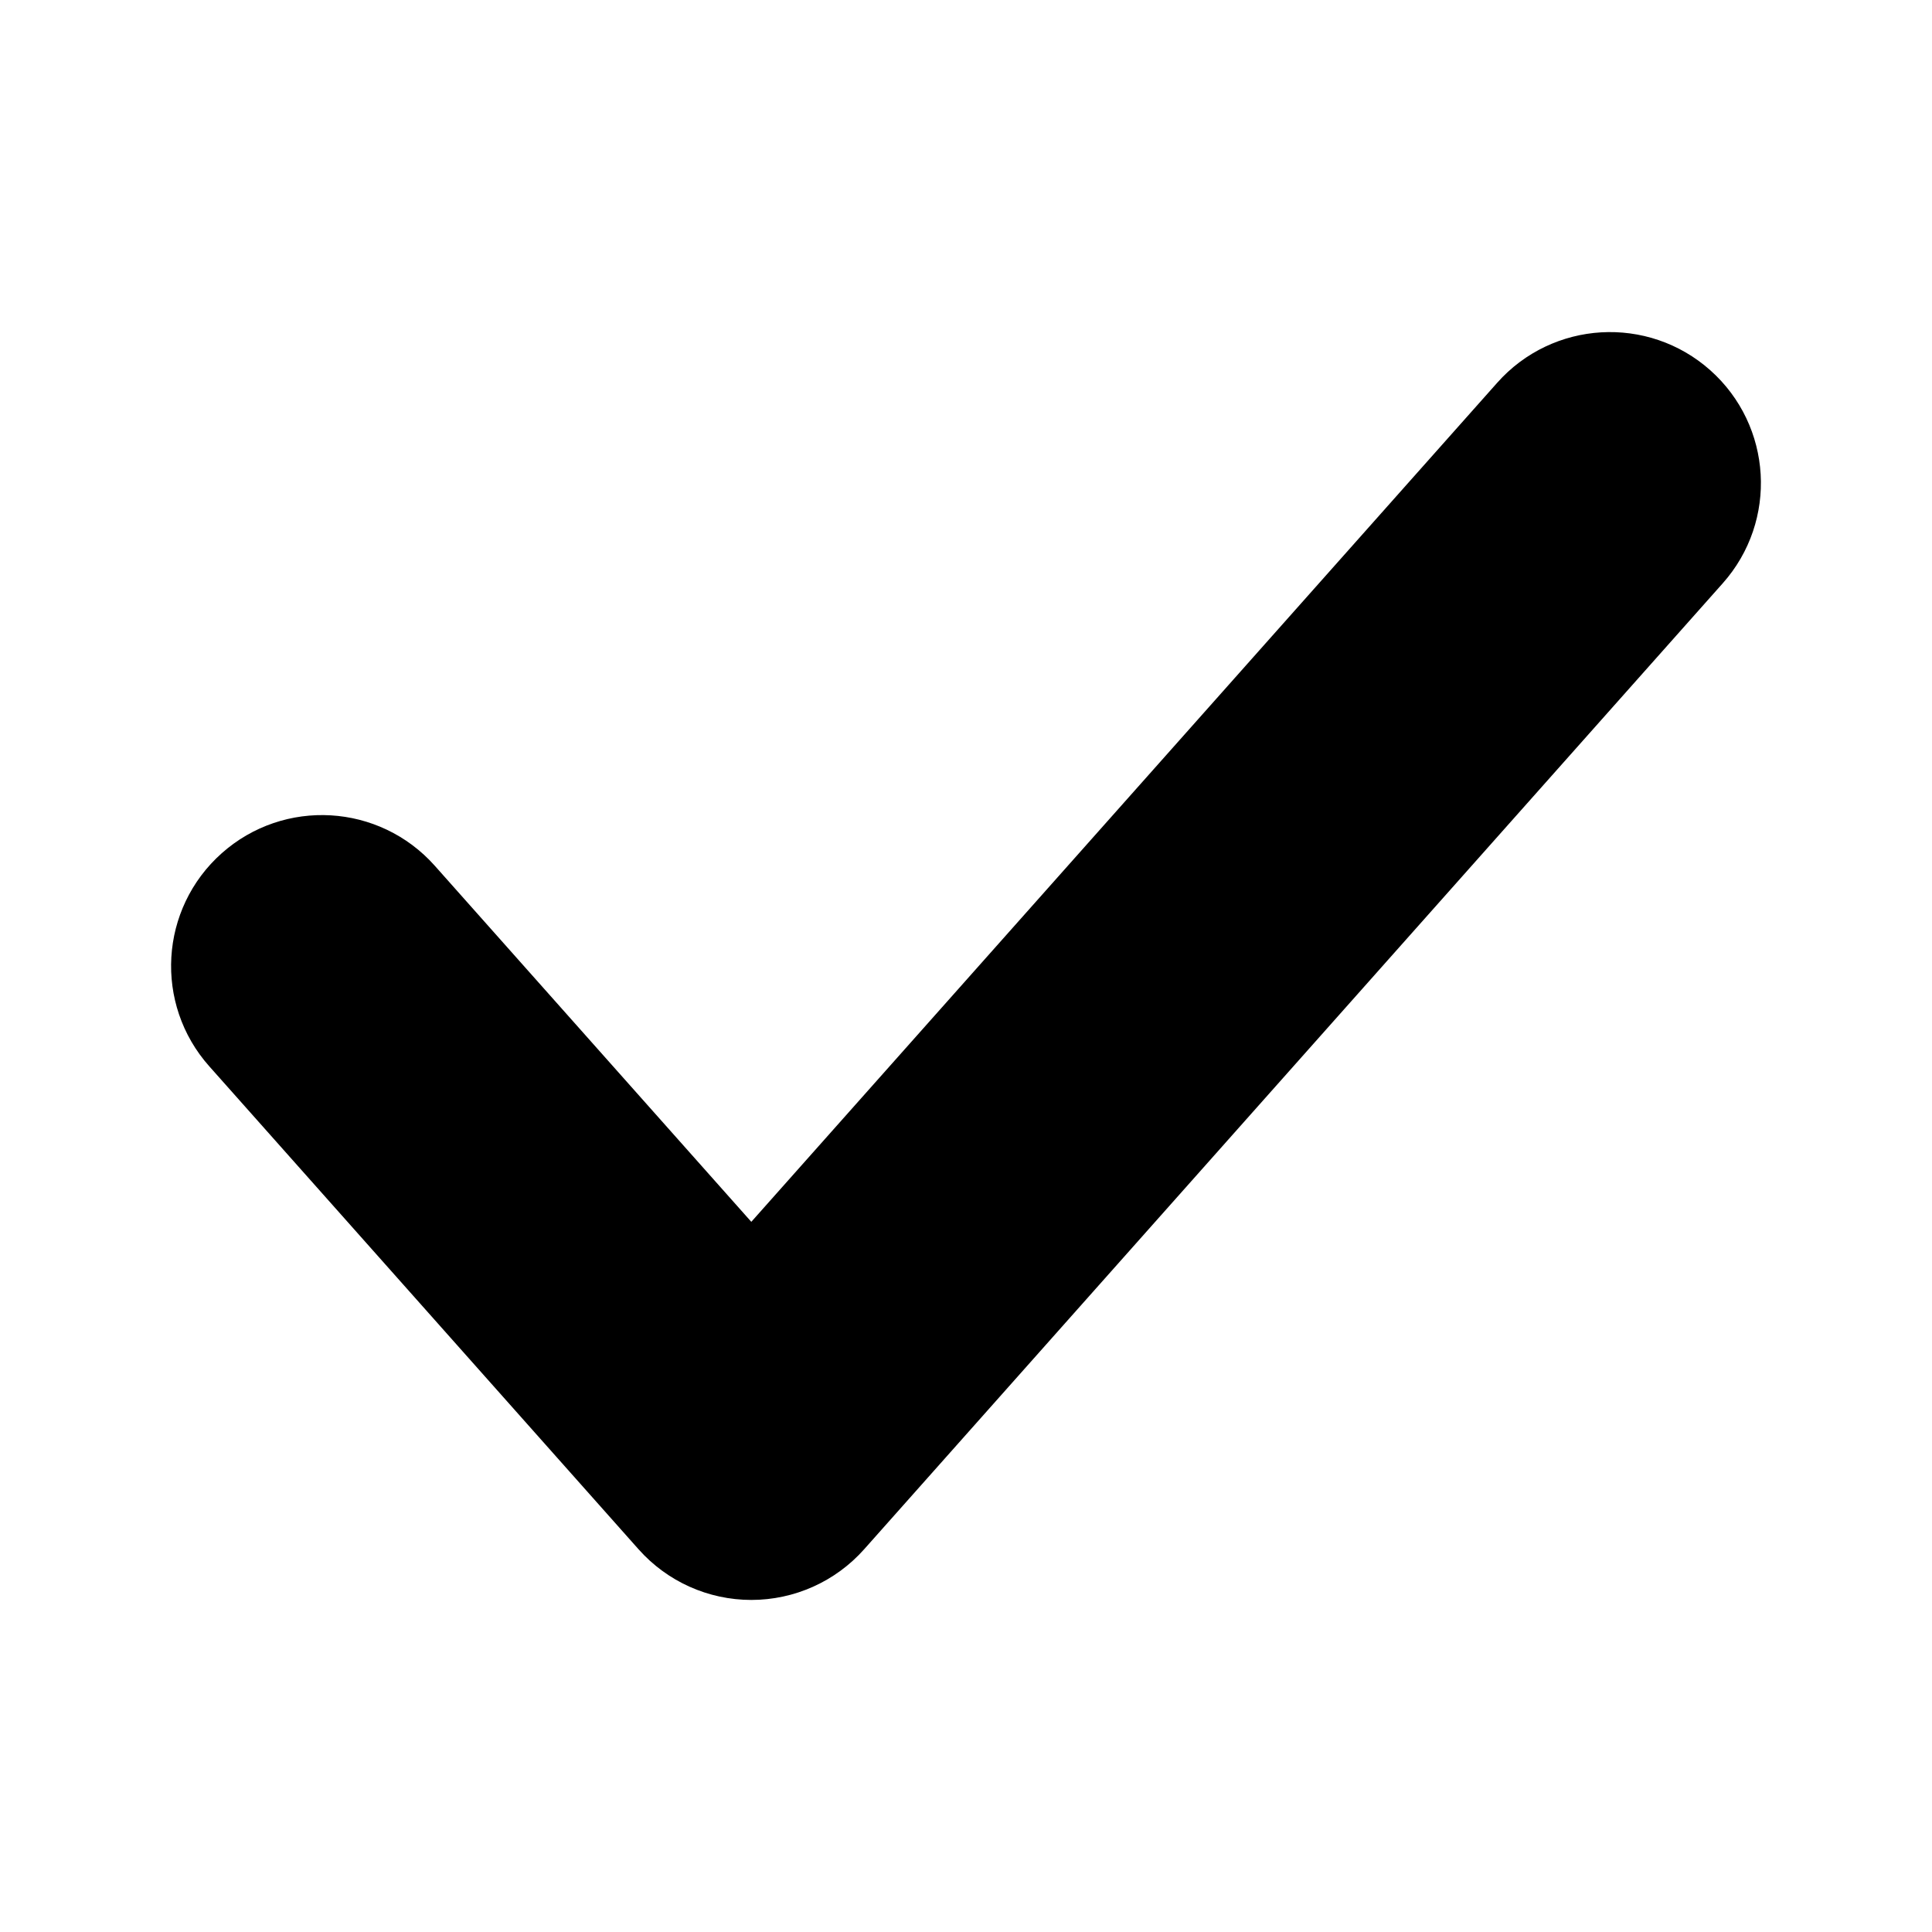
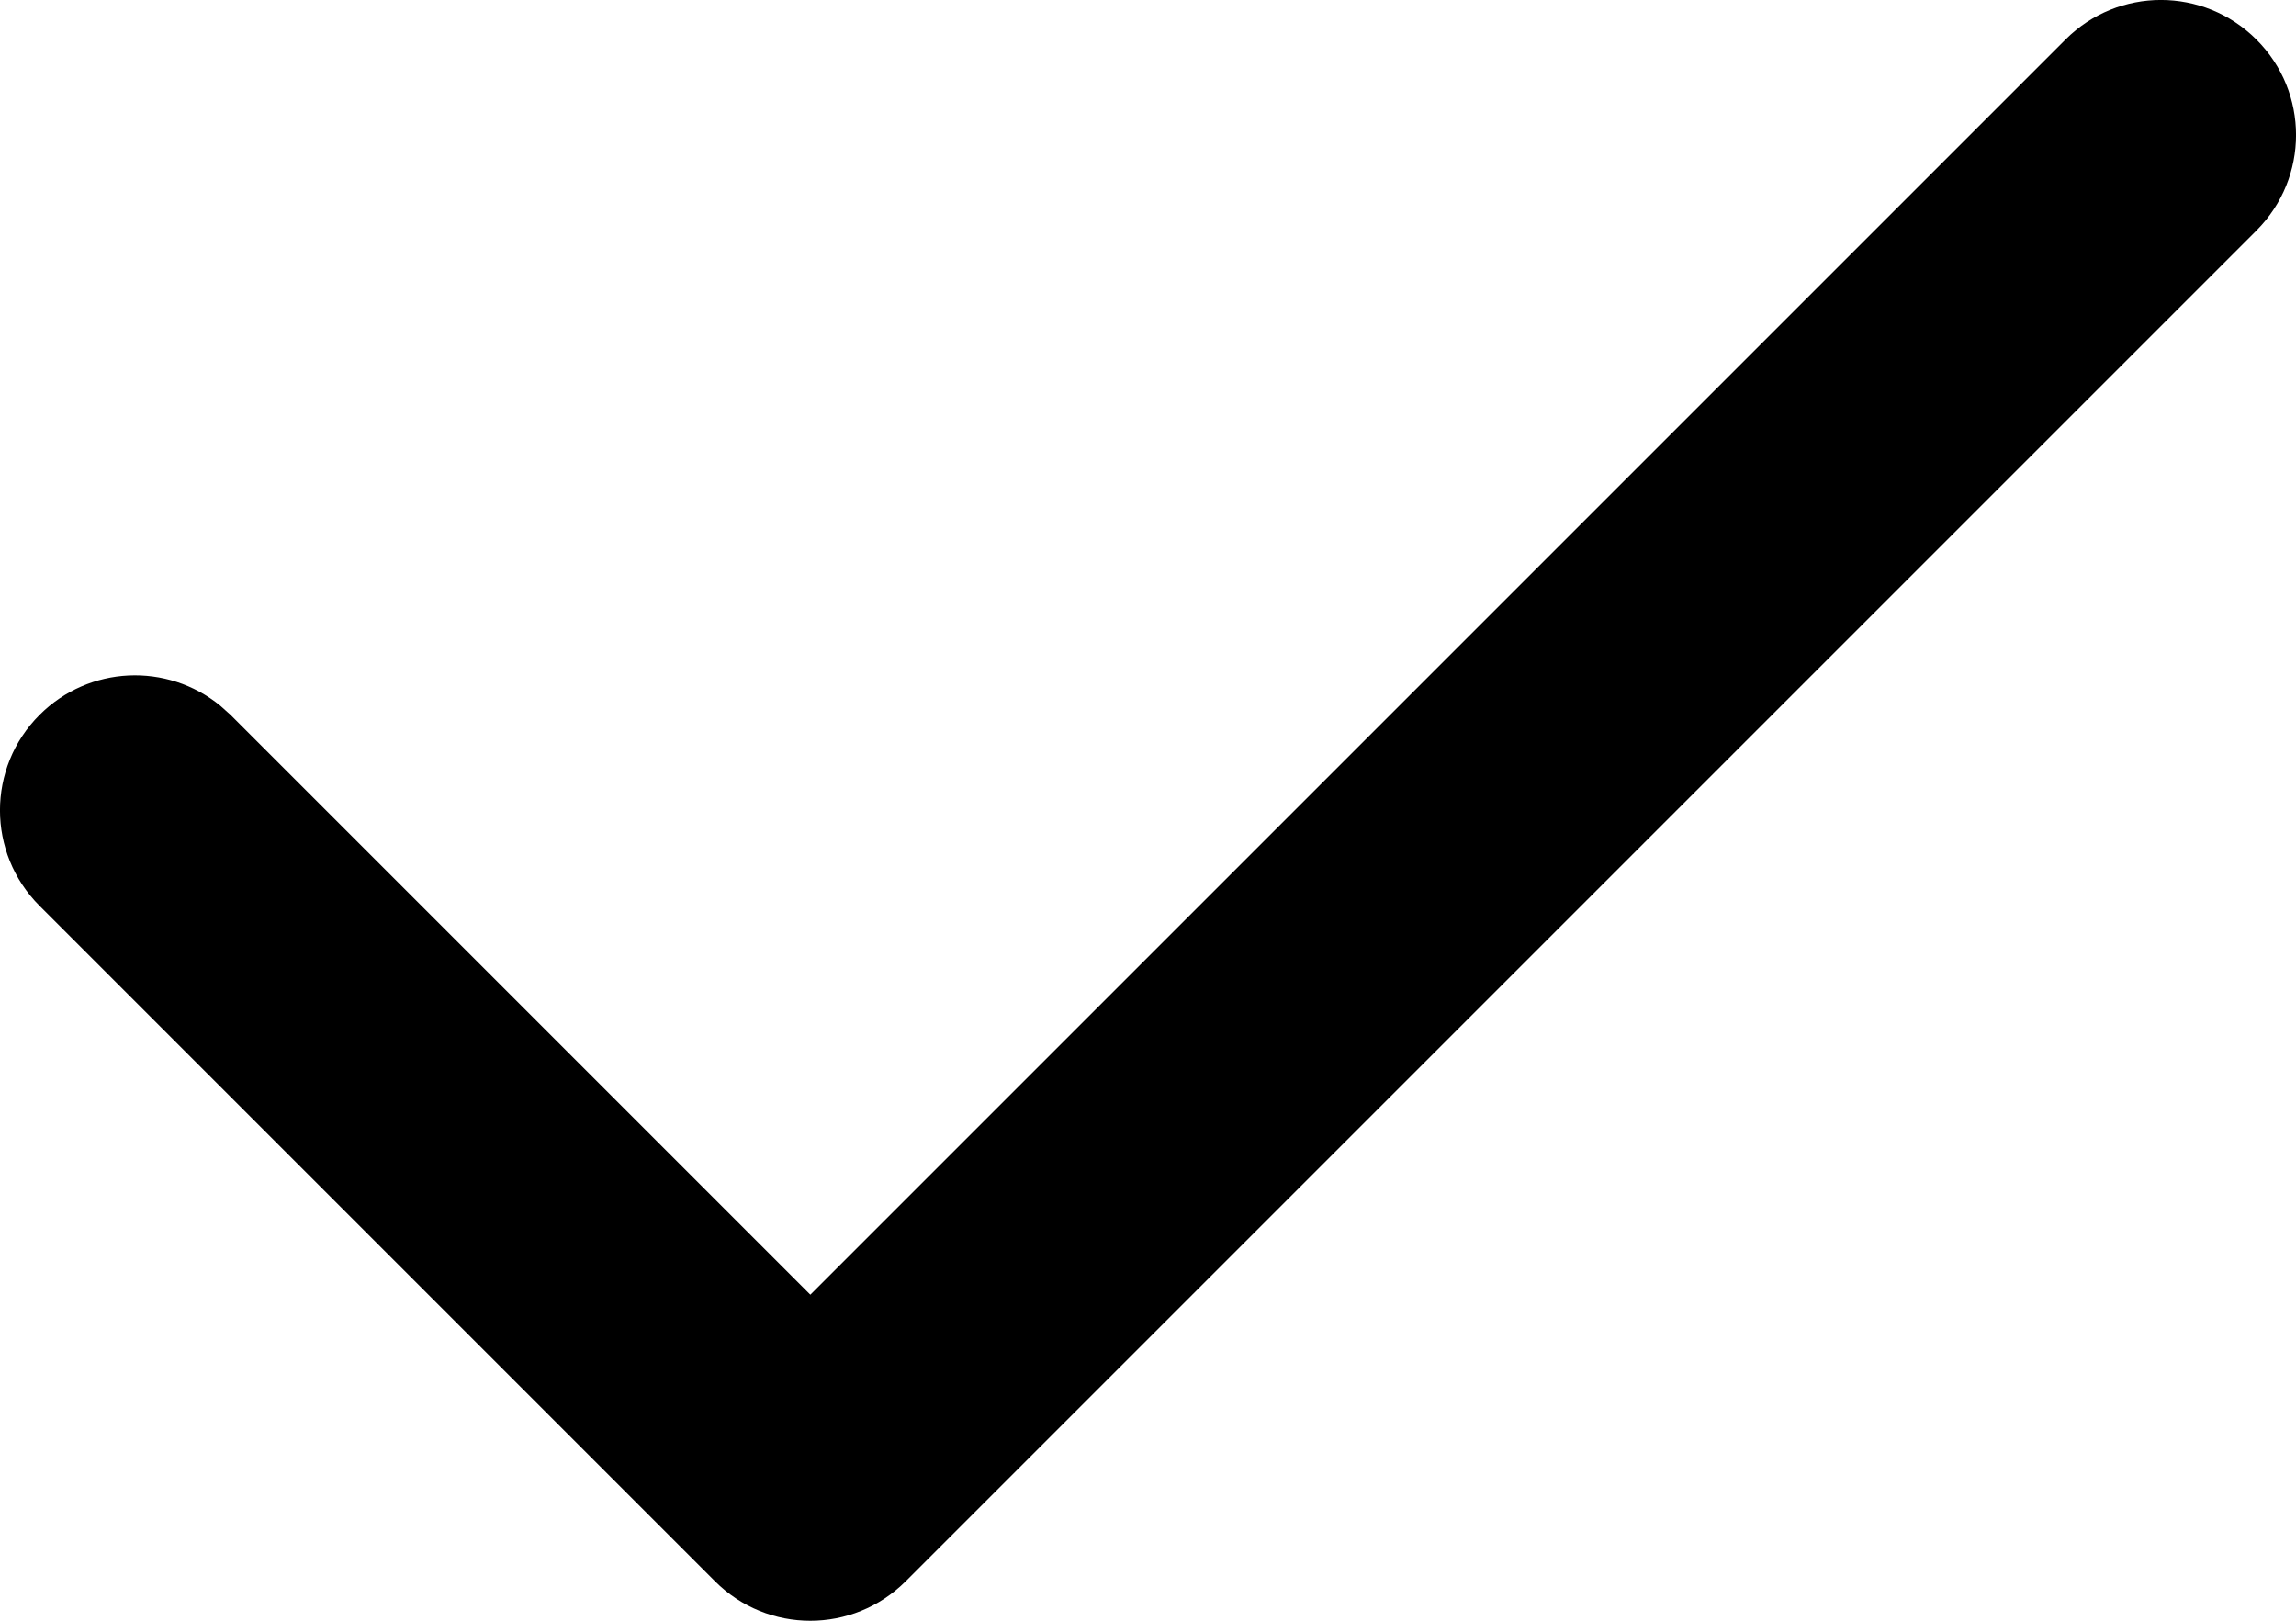
- <svg xmlns="http://www.w3.org/2000/svg" version="1.1" width="24" height="24" viewBox="0 0 24 24" xml:space="preserve">
-   <path d="M20.664 5.253C21.077 5.62 21.114 6.252 20.747 6.664L10.081 18.664C9.891 18.878 9.619 19 9.333 19C9.048 19 8.776 18.878 8.586 18.664L3.253 12.664C2.886 12.252 2.923 11.62 3.336 11.253C3.748 10.886 4.38 10.923 4.747 11.336L9.333 16.495L19.253 5.336C19.619 4.923 20.252 4.886 20.664 5.253Z" stroke="currentColor" stroke-width="1.75" />
+ <svg xmlns="http://www.w3.org/2000/svg" width="17" height="12" viewBox="0 0 17 12" fill="none">
+   <path d="M15.293 0.293C15.683 -0.098 16.316 -0.098 16.707 0.293C17.098 0.683 17.098 1.316 16.707 1.707L6.707 11.707C6.316 12.098 5.683 12.098 5.293 11.707L0.293 6.707C-0.098 6.316 -0.098 5.683 0.293 5.293C0.659 4.927 1.238 4.904 1.631 5.225L1.707 5.293L6 9.586L15.293 0.293Z" fill="currentColor" />
</svg>
